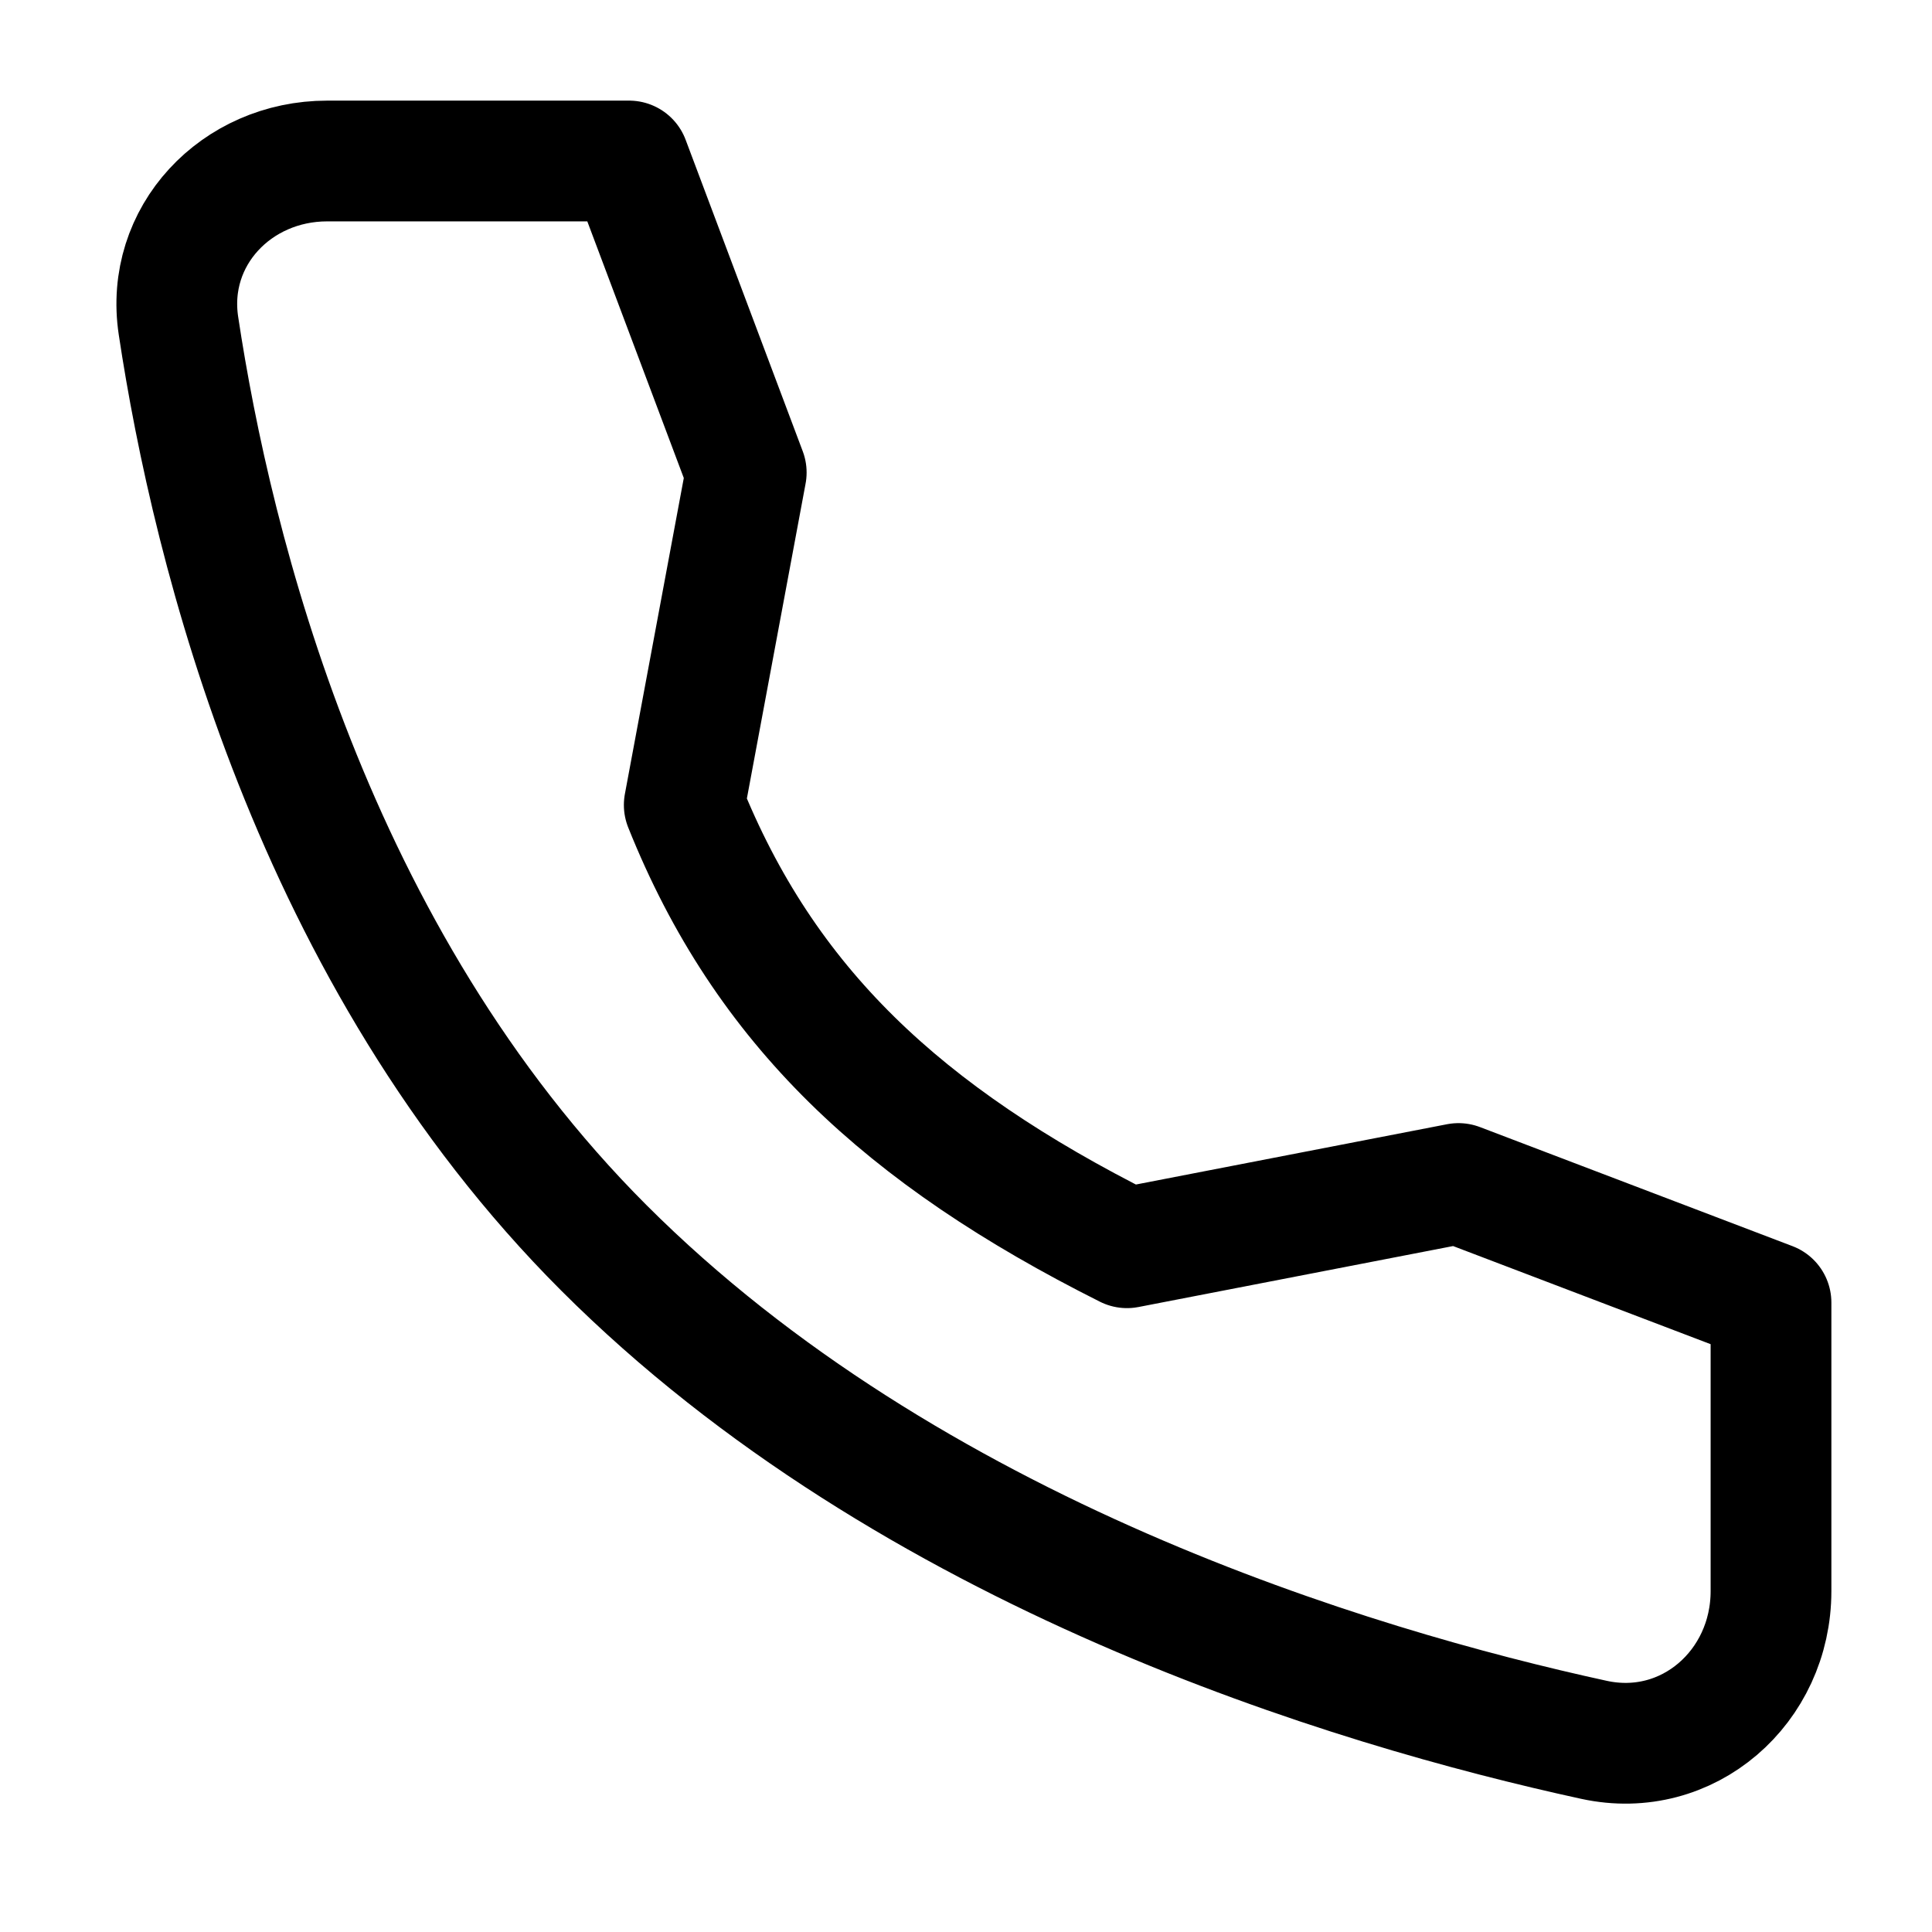
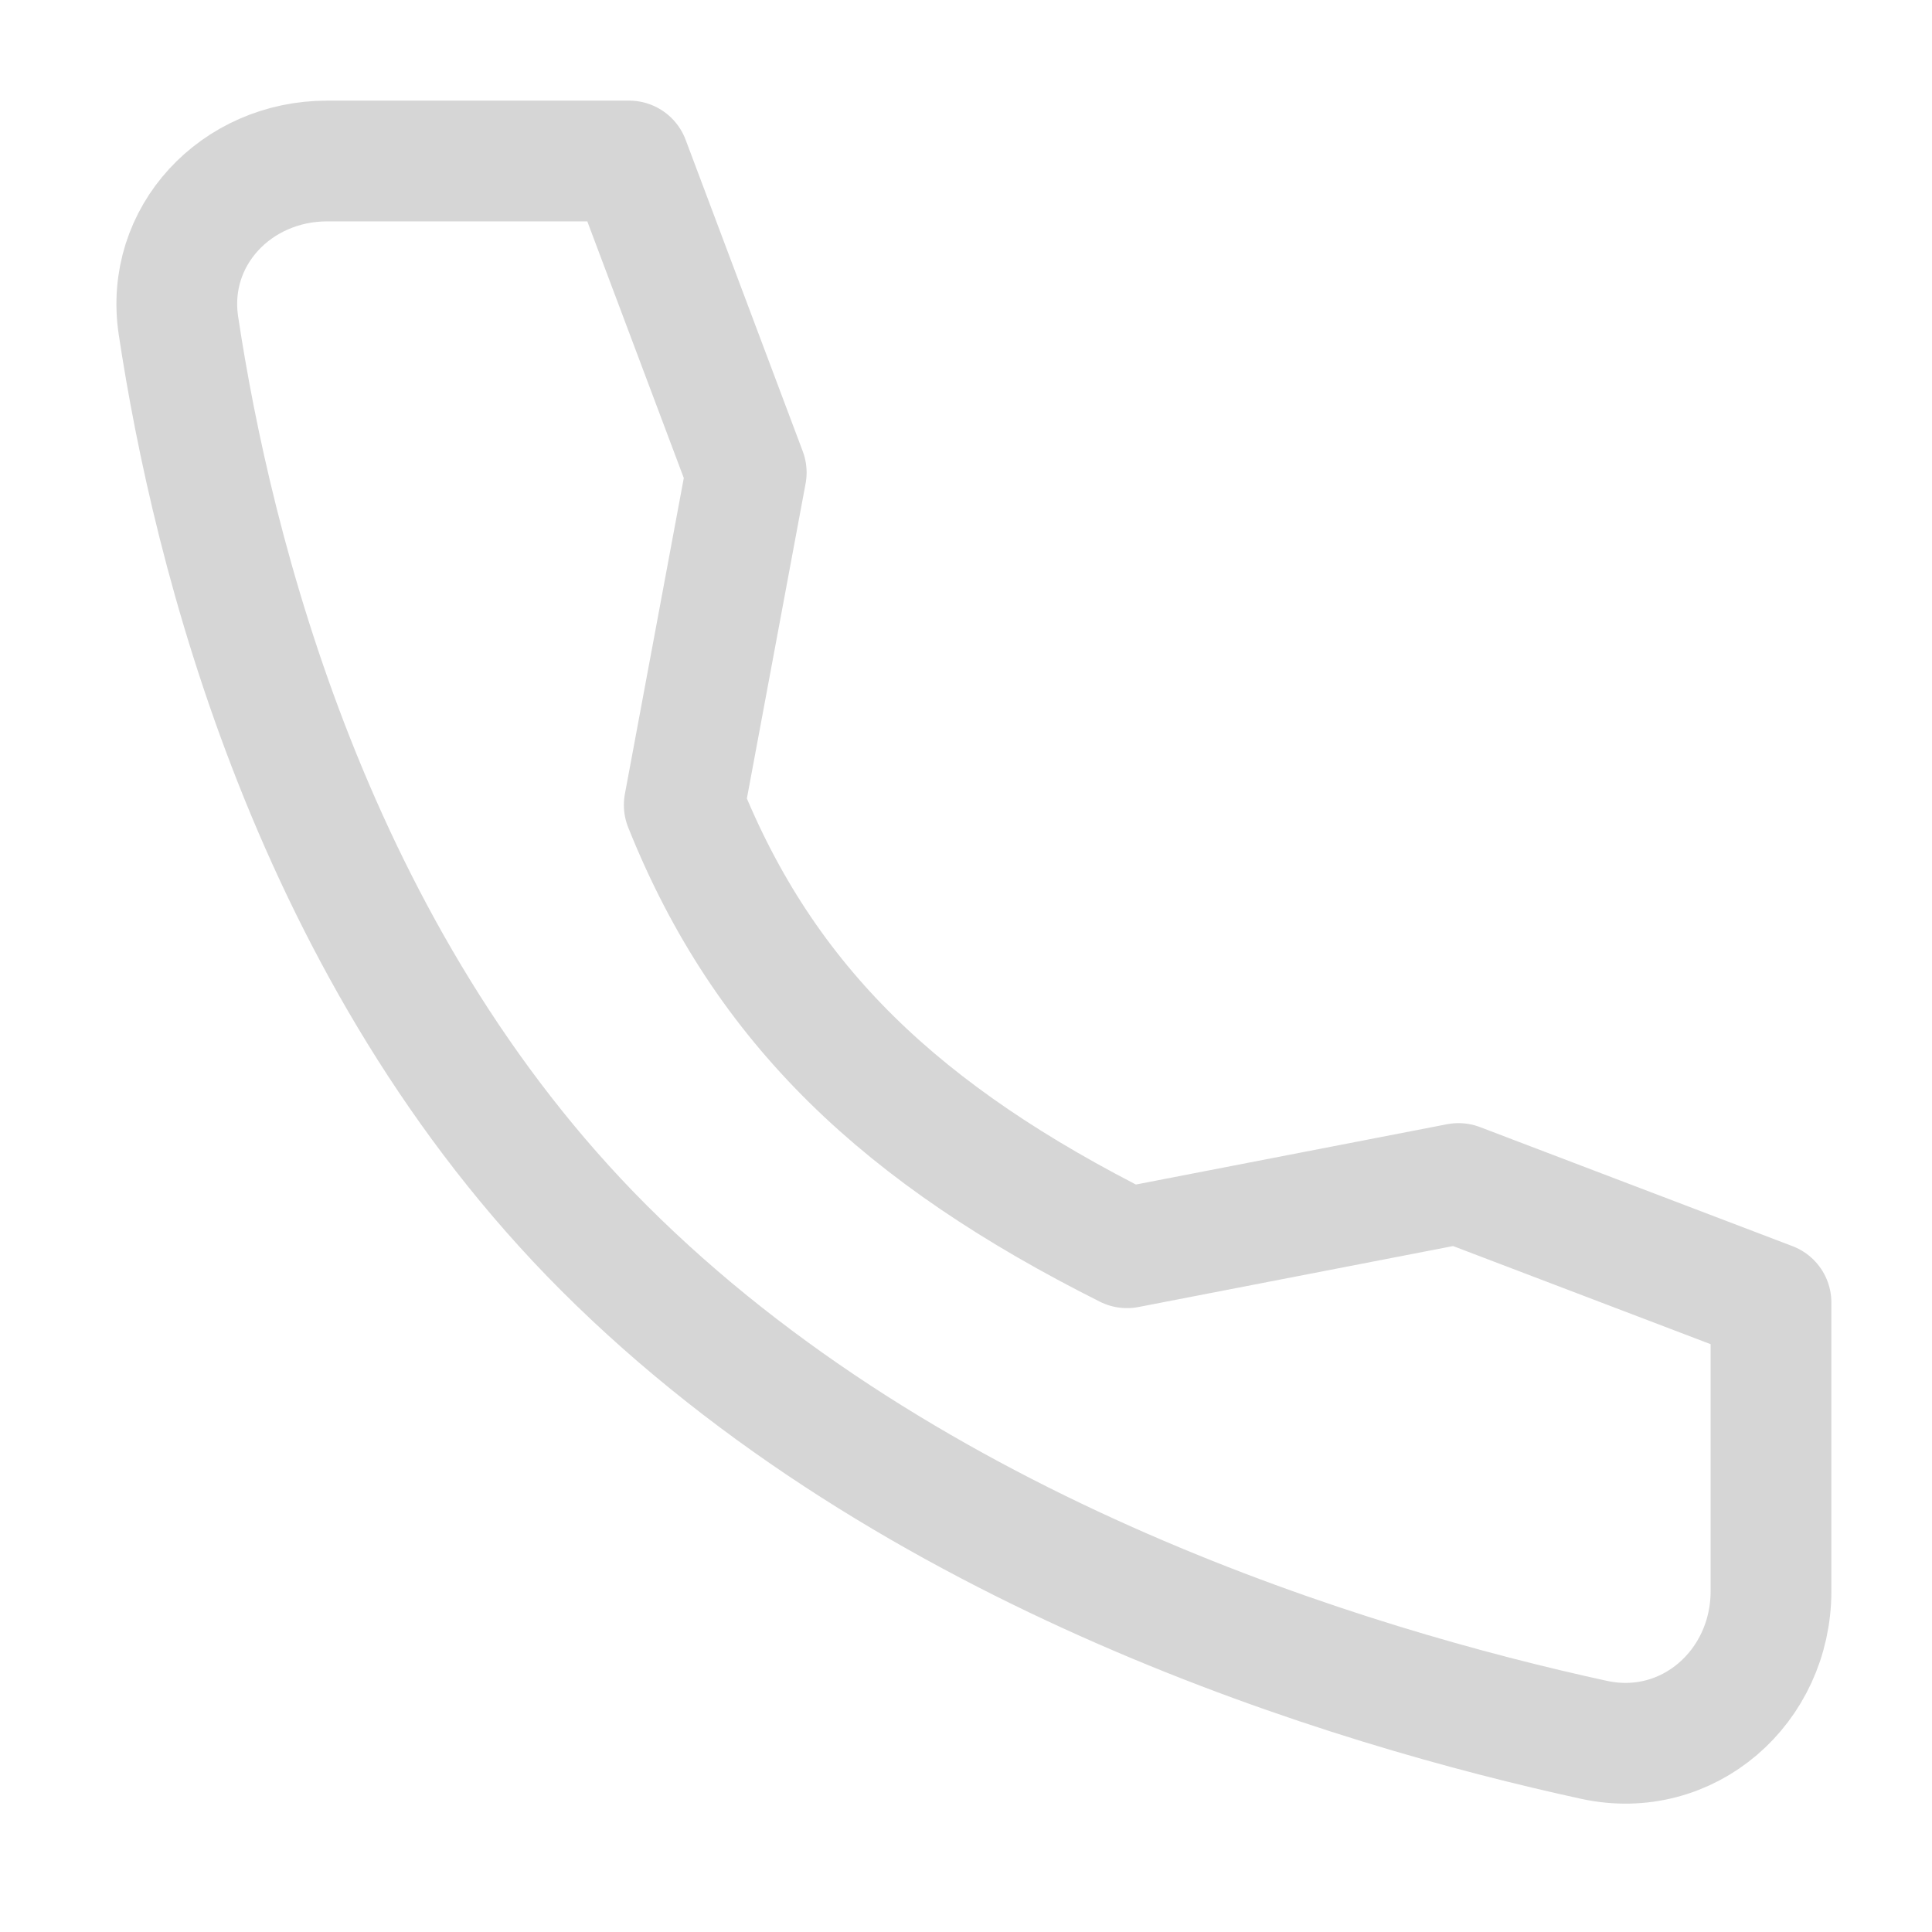
- <svg xmlns="http://www.w3.org/2000/svg" width="24px" height="24px" stroke-width="1.5" viewBox="0 0 24 24" fill="none" color="#000000">
-   <path d="M18.118 14.702L14 15.5C11.218 14.104 9.5 12.5 8.5 10L9.27 5.87L7.815 2L4.064 2C2.936 2 2.048 2.932 2.217 4.047C2.637 6.83 3.877 11.877 7.5 15.5C11.305 19.305 16.786 20.956 19.802 21.613C20.967 21.866 22 20.957 22 19.765L22 16.181L18.118 14.702Z" stroke="#000000" stroke-width="1.5" stroke-linecap="round" stroke-linejoin="round" />
+ <svg xmlns="http://www.w3.org/2000/svg" width="24px" height="24px" stroke-width="1.5" viewBox="0 0 24 24" fill="none" color="#d6d6d6">
+   <path d="M18.118 14.702L14 15.5C11.218 14.104 9.5 12.5 8.5 10L9.27 5.87L7.815 2L4.064 2C2.936 2 2.048 2.932 2.217 4.047C2.637 6.83 3.877 11.877 7.5 15.5C11.305 19.305 16.786 20.956 19.802 21.613C20.967 21.866 22 20.957 22 19.765L22 16.181L18.118 14.702Z" stroke="#d6d6d6" stroke-width="1.5" stroke-linecap="round" stroke-linejoin="round" />
</svg>
